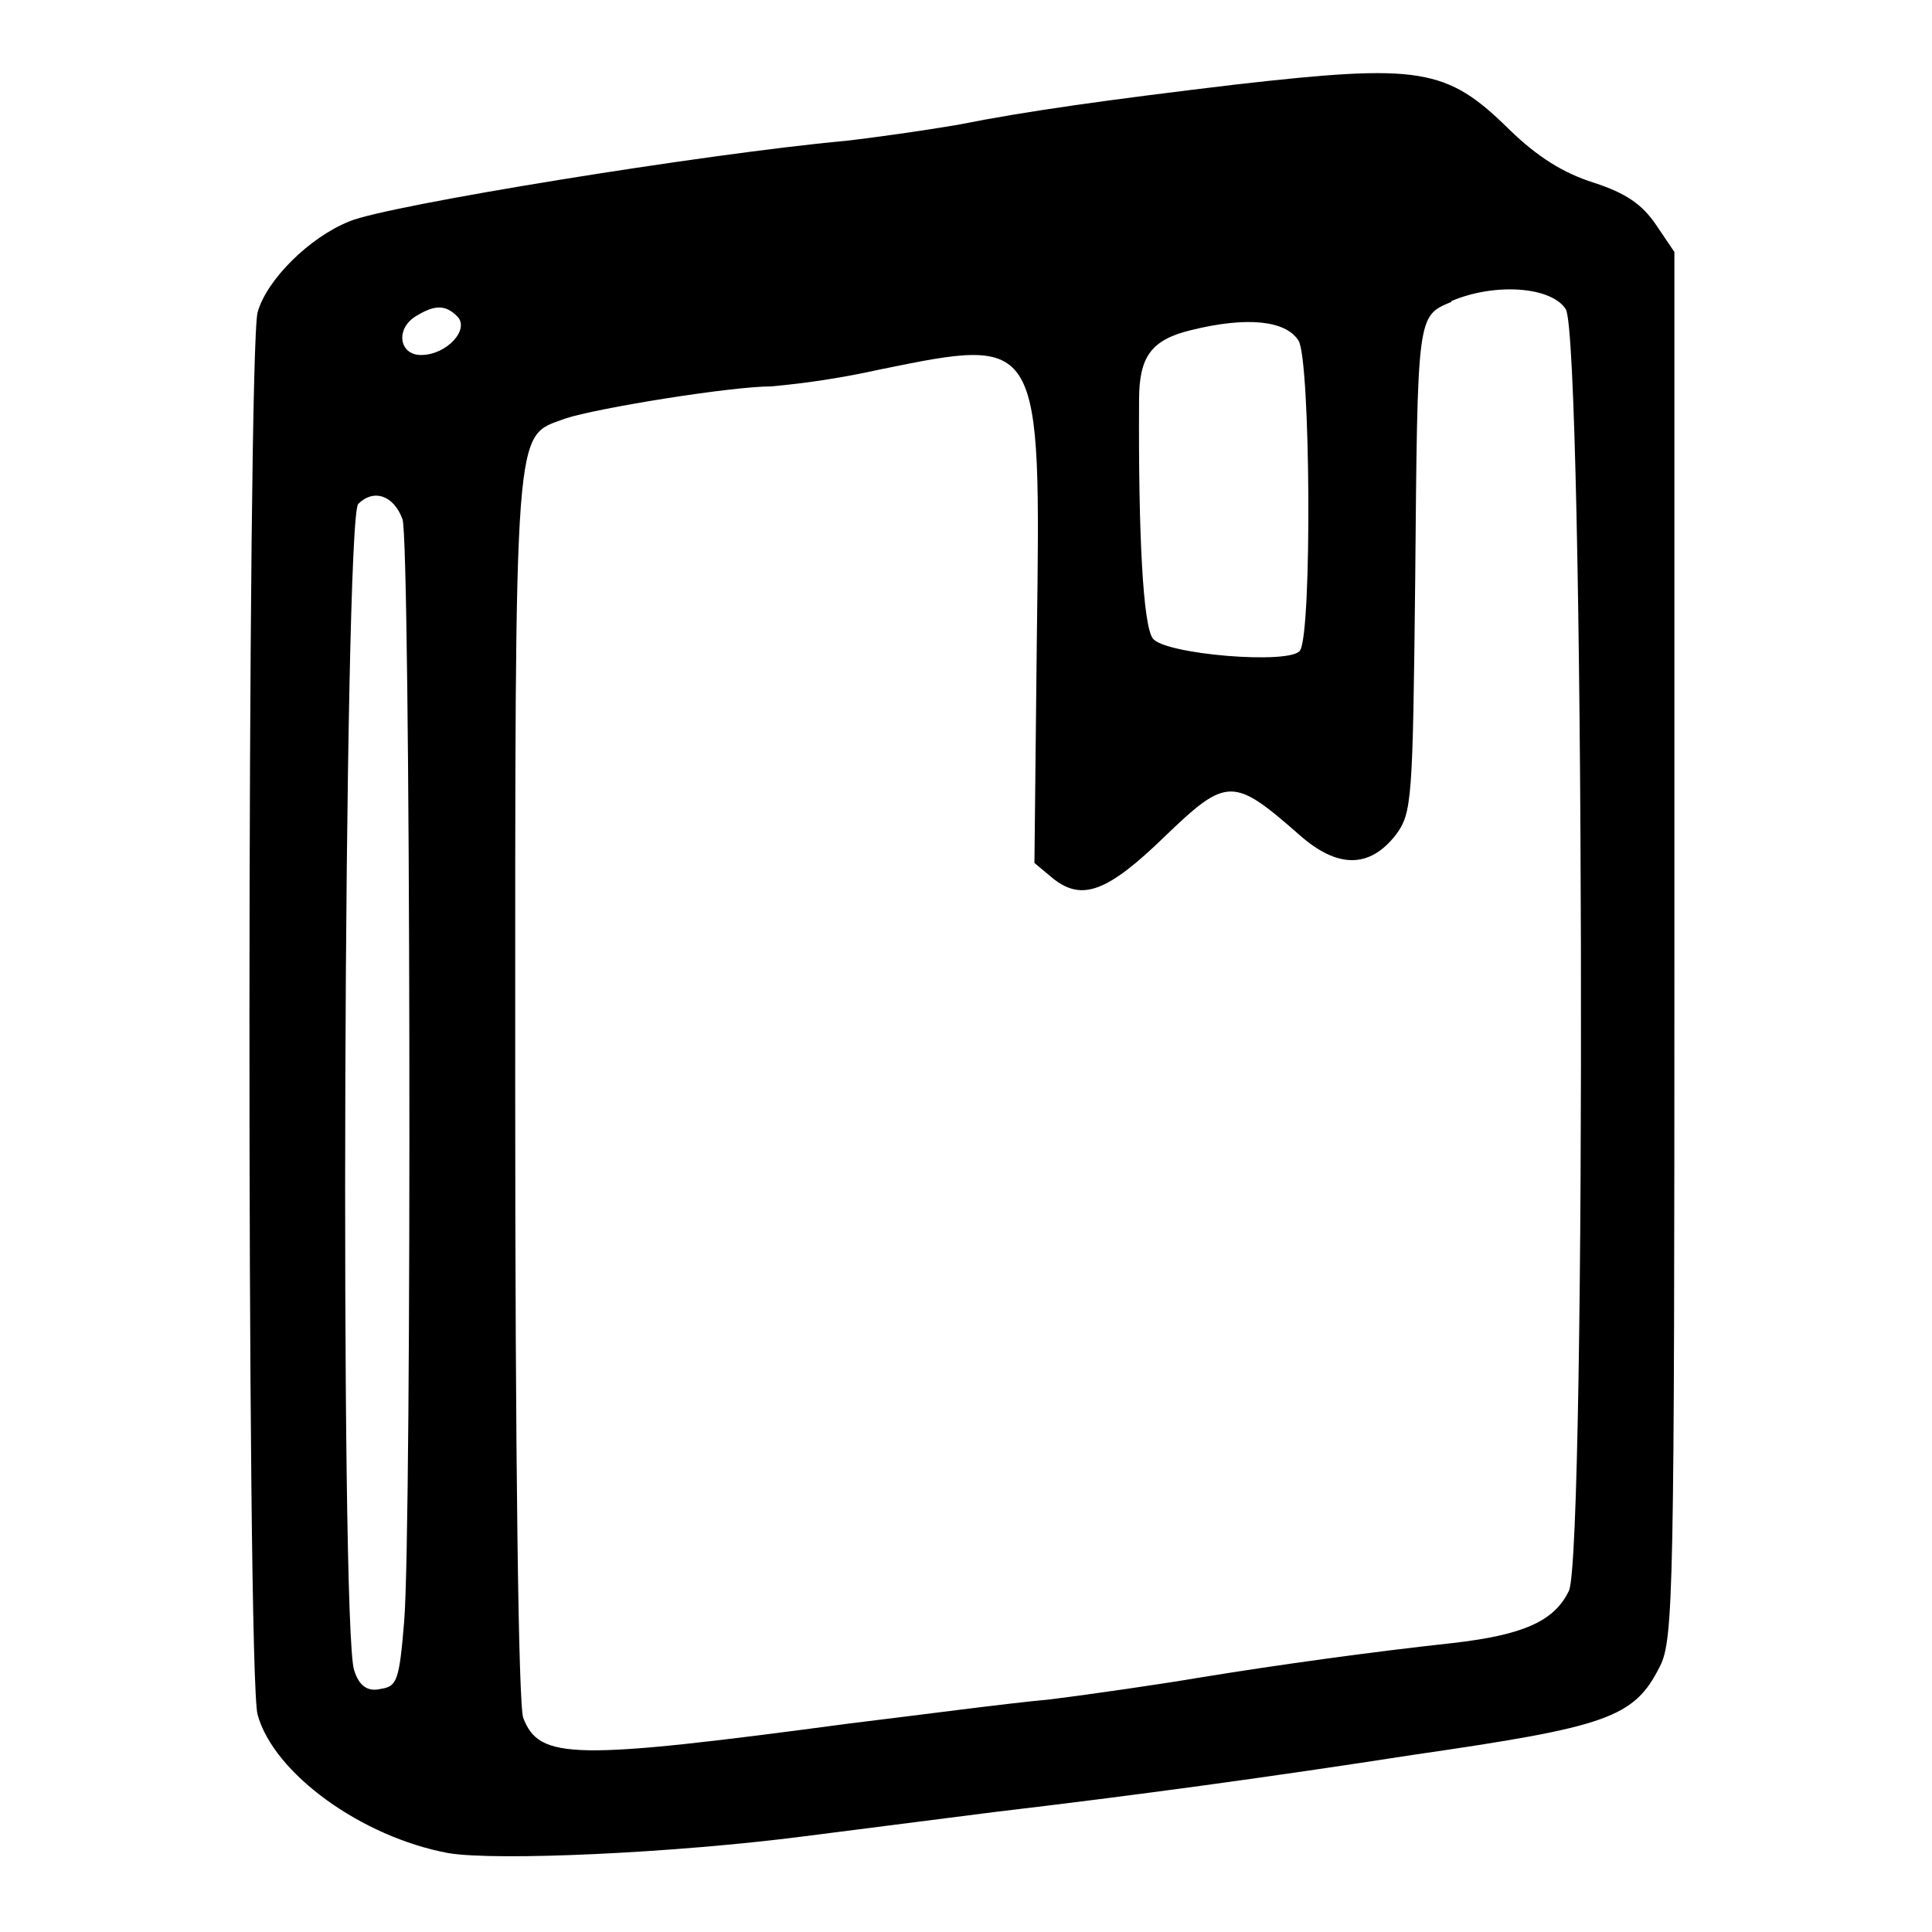
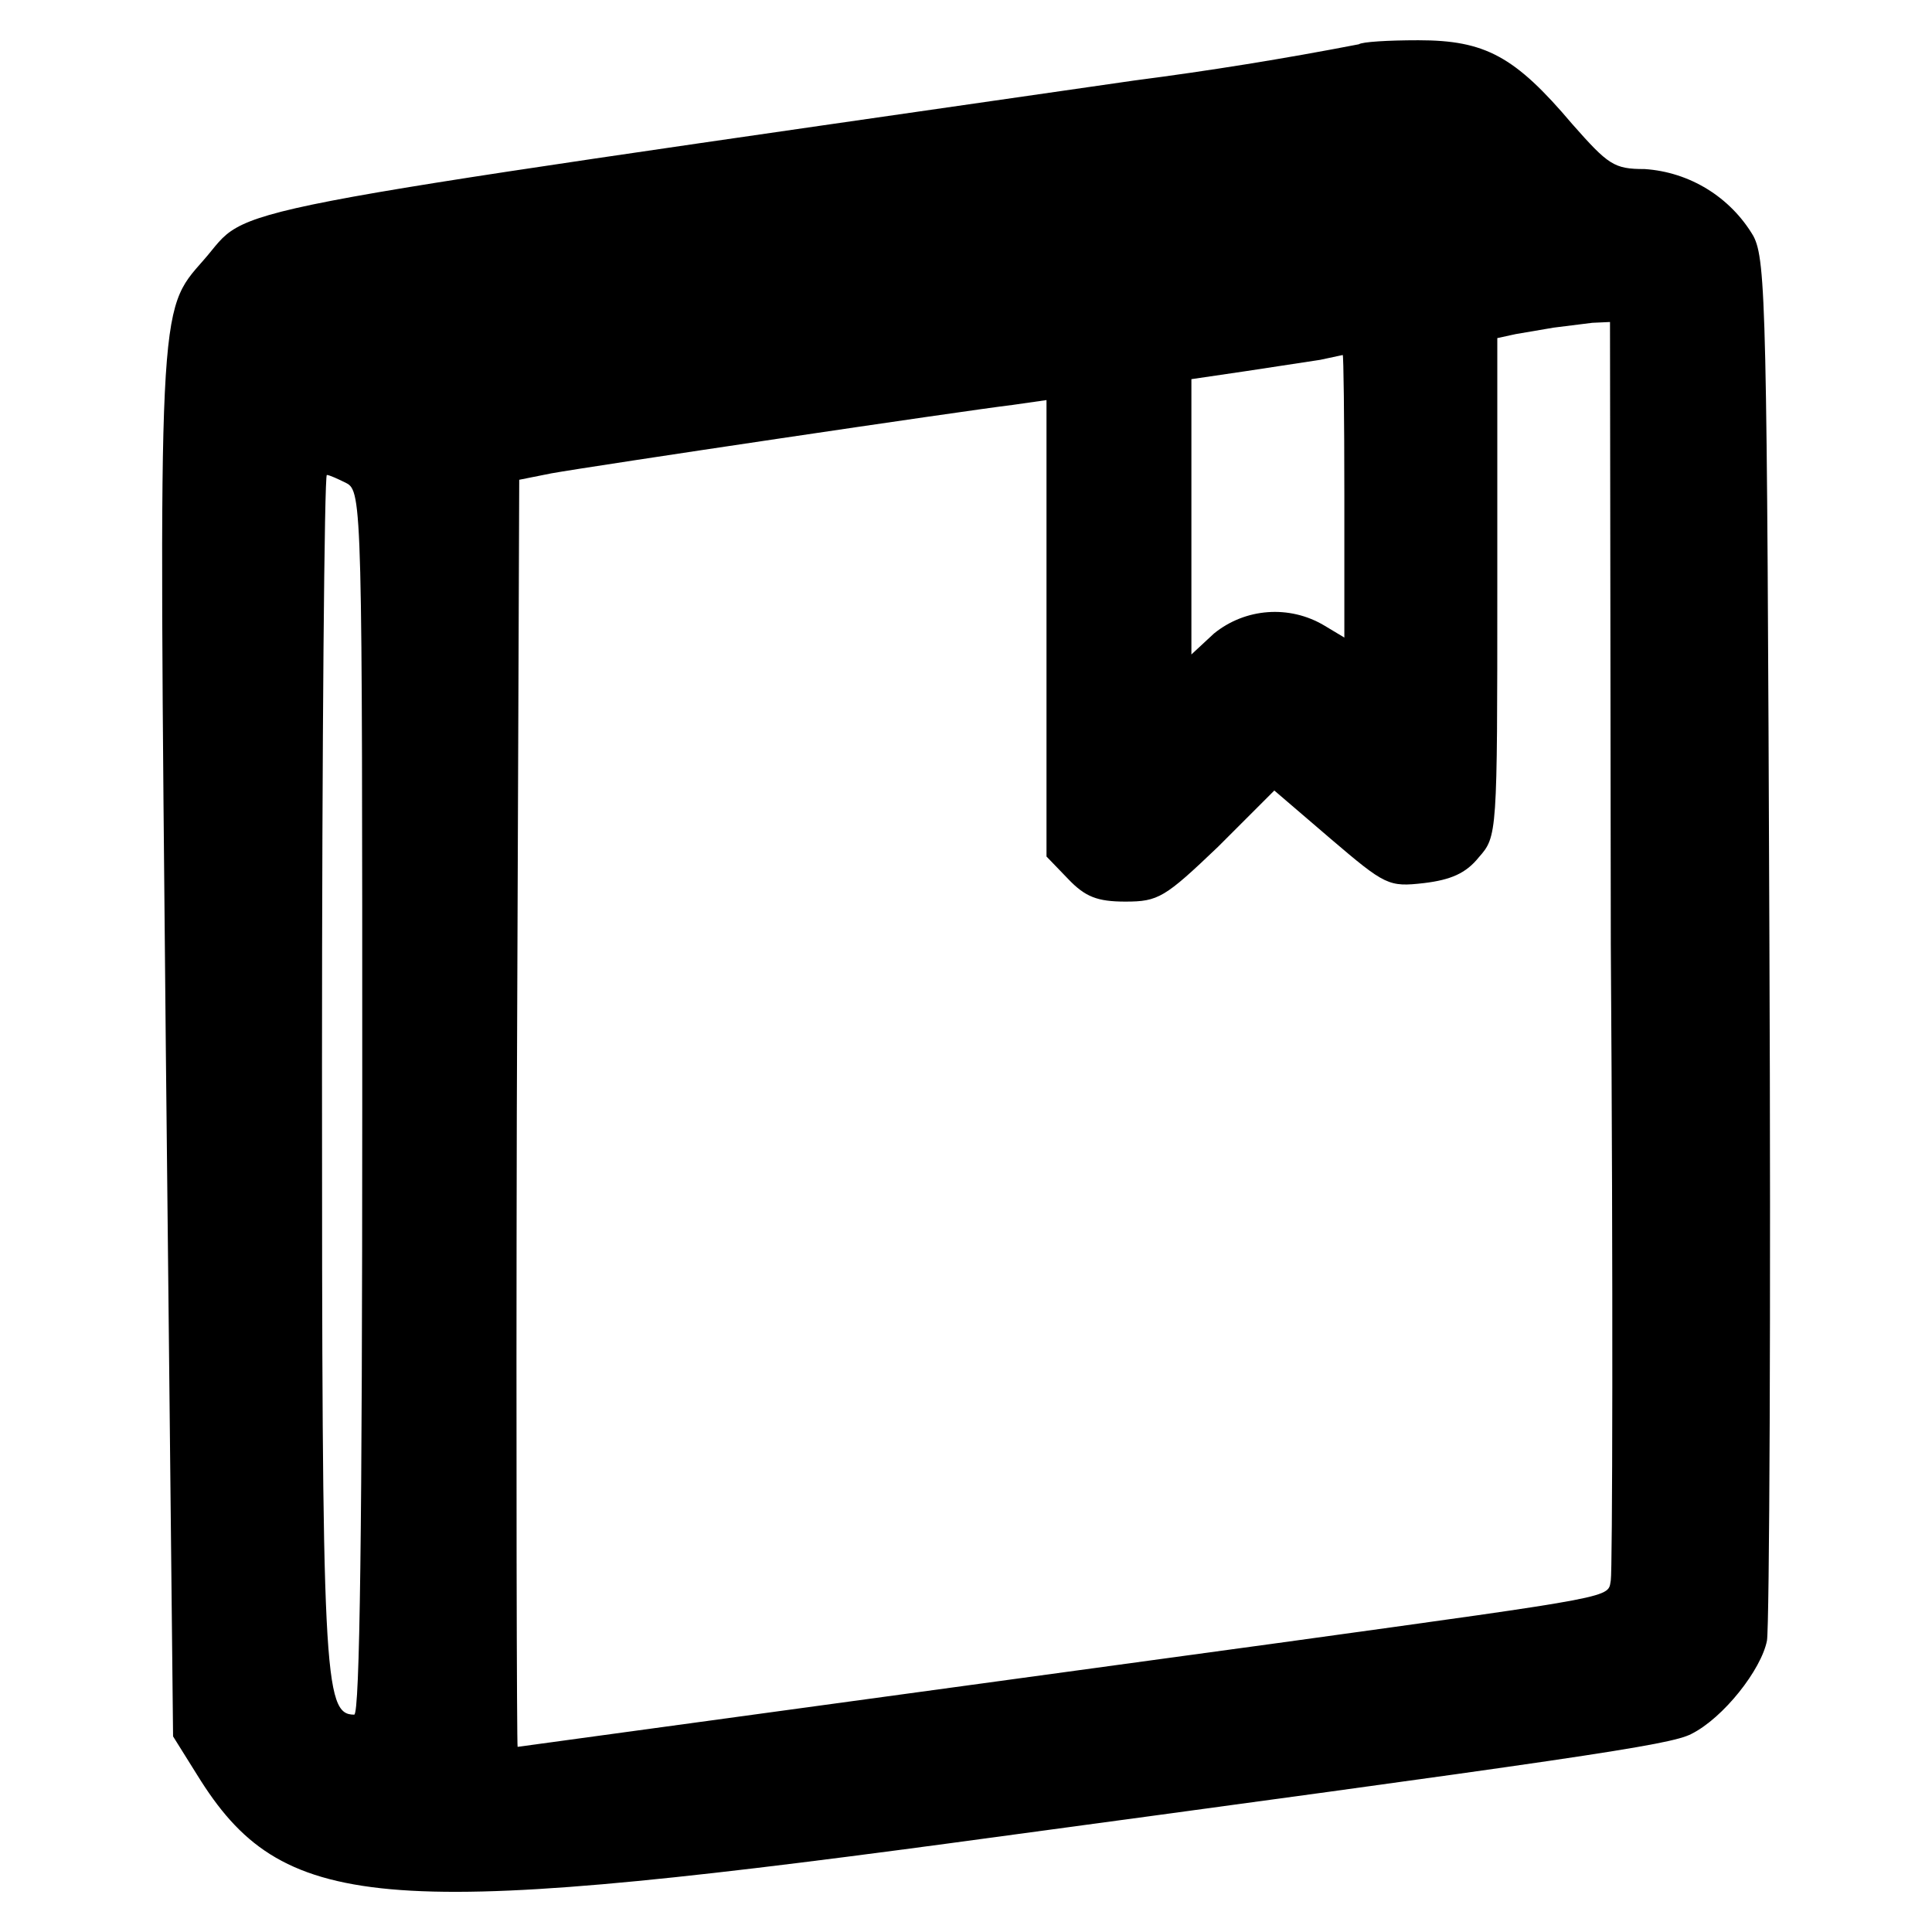
<svg xmlns="http://www.w3.org/2000/svg" fill="currentColor" viewBox="0 0 240 240">
-   <path fill-rule="evenodd" d="M153.5 10.5c-15.9 1.9-26 3.3-34.5 5-4.1.7-10.4 1.6-14 2-17.4 1.6-56.9 8-61.6 10-5 2-10.3 7.3-11.4 11.3-1.3 5-1.4 169.3 0 174.2 2 7.3 12.9 15.2 23.7 17.2 6 1 28.1 0 44.3-2.1l23.5-3a1421 1421 0 0 0 52-7.1c24.2-3.5 27.5-4.6 30.7-11 1.7-3.3 1.8-9.6 1.8-89.6V31.3l-2.3-3.4c-1.7-2.5-3.7-3.9-7.7-5.2-3.8-1.2-7-3.2-10.5-6.6-7.8-7.7-11.1-8.2-34-5.6m26.8 27c-4.3 1.8-4.2 1.5-4.5 34.7-.3 27.3-.4 28.8-2.4 31.5q-4.9 6.3-12 0c-8.2-7.2-9-7.2-16.7.2-7.2 7-10.3 8-13.8 5.3l-2.4-2 .3-28c.5-37.5.6-37.4-19.5-33.3A106 106 0 0 1 95.8 48c-5 0-21.7 2.7-25.6 4-6.4 2.4-6.2-1-6.2 82.9 0 45.7.4 77 1 78.5 2 5.2 6.1 5.3 40.5.7 8.3-1 19.5-2.5 25-3 5.5-.7 13.8-1.9 18.5-2.7 9.8-1.6 21.4-3.2 31.5-4.3 8.7-1 12.6-2.7 14.4-6.5 2.2-4.7 1.9-155.7-.4-159.2-1.8-2.8-8.8-3.3-14.2-1M51.8 39.2c-2.7 1.5-2.3 4.9.5 4.9 3.2 0 6.1-3.2 4.5-4.8-1.4-1.4-2.7-1.5-5-.1M148 41c-5 1.2-6.5 3.3-6.5 8.7-.1 16.8.5 28 1.7 29.6 1.4 2 17.2 3.3 18.3 1.5 1.5-2.3 1.3-36.2-.2-38.5-1.6-2.5-6.4-3-13.3-1.3M44.5 62.6c-1.8 1.9-2.3 140.1-.5 144.9q.9 2.9 3.3 2.3c2-.3 2.3-1 2.9-8.3 1-11.5.8-134.4-.2-137-1.1-3-3.6-3.8-5.5-1.9" />
+   <path fill-rule="evenodd" d="M168.8 5.5a451 451 0 0 1-27.9 4.5C23 27 31.4 25.4 25.3 32.3c-5.7 6.5-5.6 4.8-4.7 98l.9 85.4 3 4.8c10.5 17 22.5 18 93.3 8.5 78.5-10.6 89.6-12.2 92.3-13.6 4-2 8.7-8 9.4-11.6.3-1.8.5-41.1.3-87.3-.3-78-.4-84.2-2-87.2a17 17 0 0 0-13.5-8.3c-3.8 0-4.5-.5-9-5.6C188.2 7 184.5 5 176.2 5c-3.8 0-7 .2-7.4.5M193 40.7l-4.7.8-2.3.5v31c0 30.7 0 30.9-2.3 33.5-1.6 2-3.5 2.8-6.8 3.2-4.4.5-4.8.3-11.6-5.5l-7-6-7 7c-6.6 6.3-7.4 6.8-11.5 6.8-3.5 0-5-.6-7.1-2.8l-2.7-2.8V49.7l-4.2.6c-5.9.7-52.3 7.6-57.3 8.5l-4 .8-.3 78.7c-.1 43.3 0 78.7.1 78.7l95.2-13c42-5.8 40.2-5.5 40.6-7.7.2-1 .3-36.6 0-79L200 40l-2.2.1zm-29 4-9.2 1.4-6.8 1v34.2l2.8-2.6a12 12 0 0 1 13.7-1l2.5 1.5V61.6c0-9.7-.1-17.5-.2-17.5zM40 132.5c0 75.8.2 80.5 4 80.5.7 0 1-23.5 1-76 0-74 0-76-2-77-1-.5-2.1-1-2.4-1s-.6 33-.6 73.5" />
</svg>
